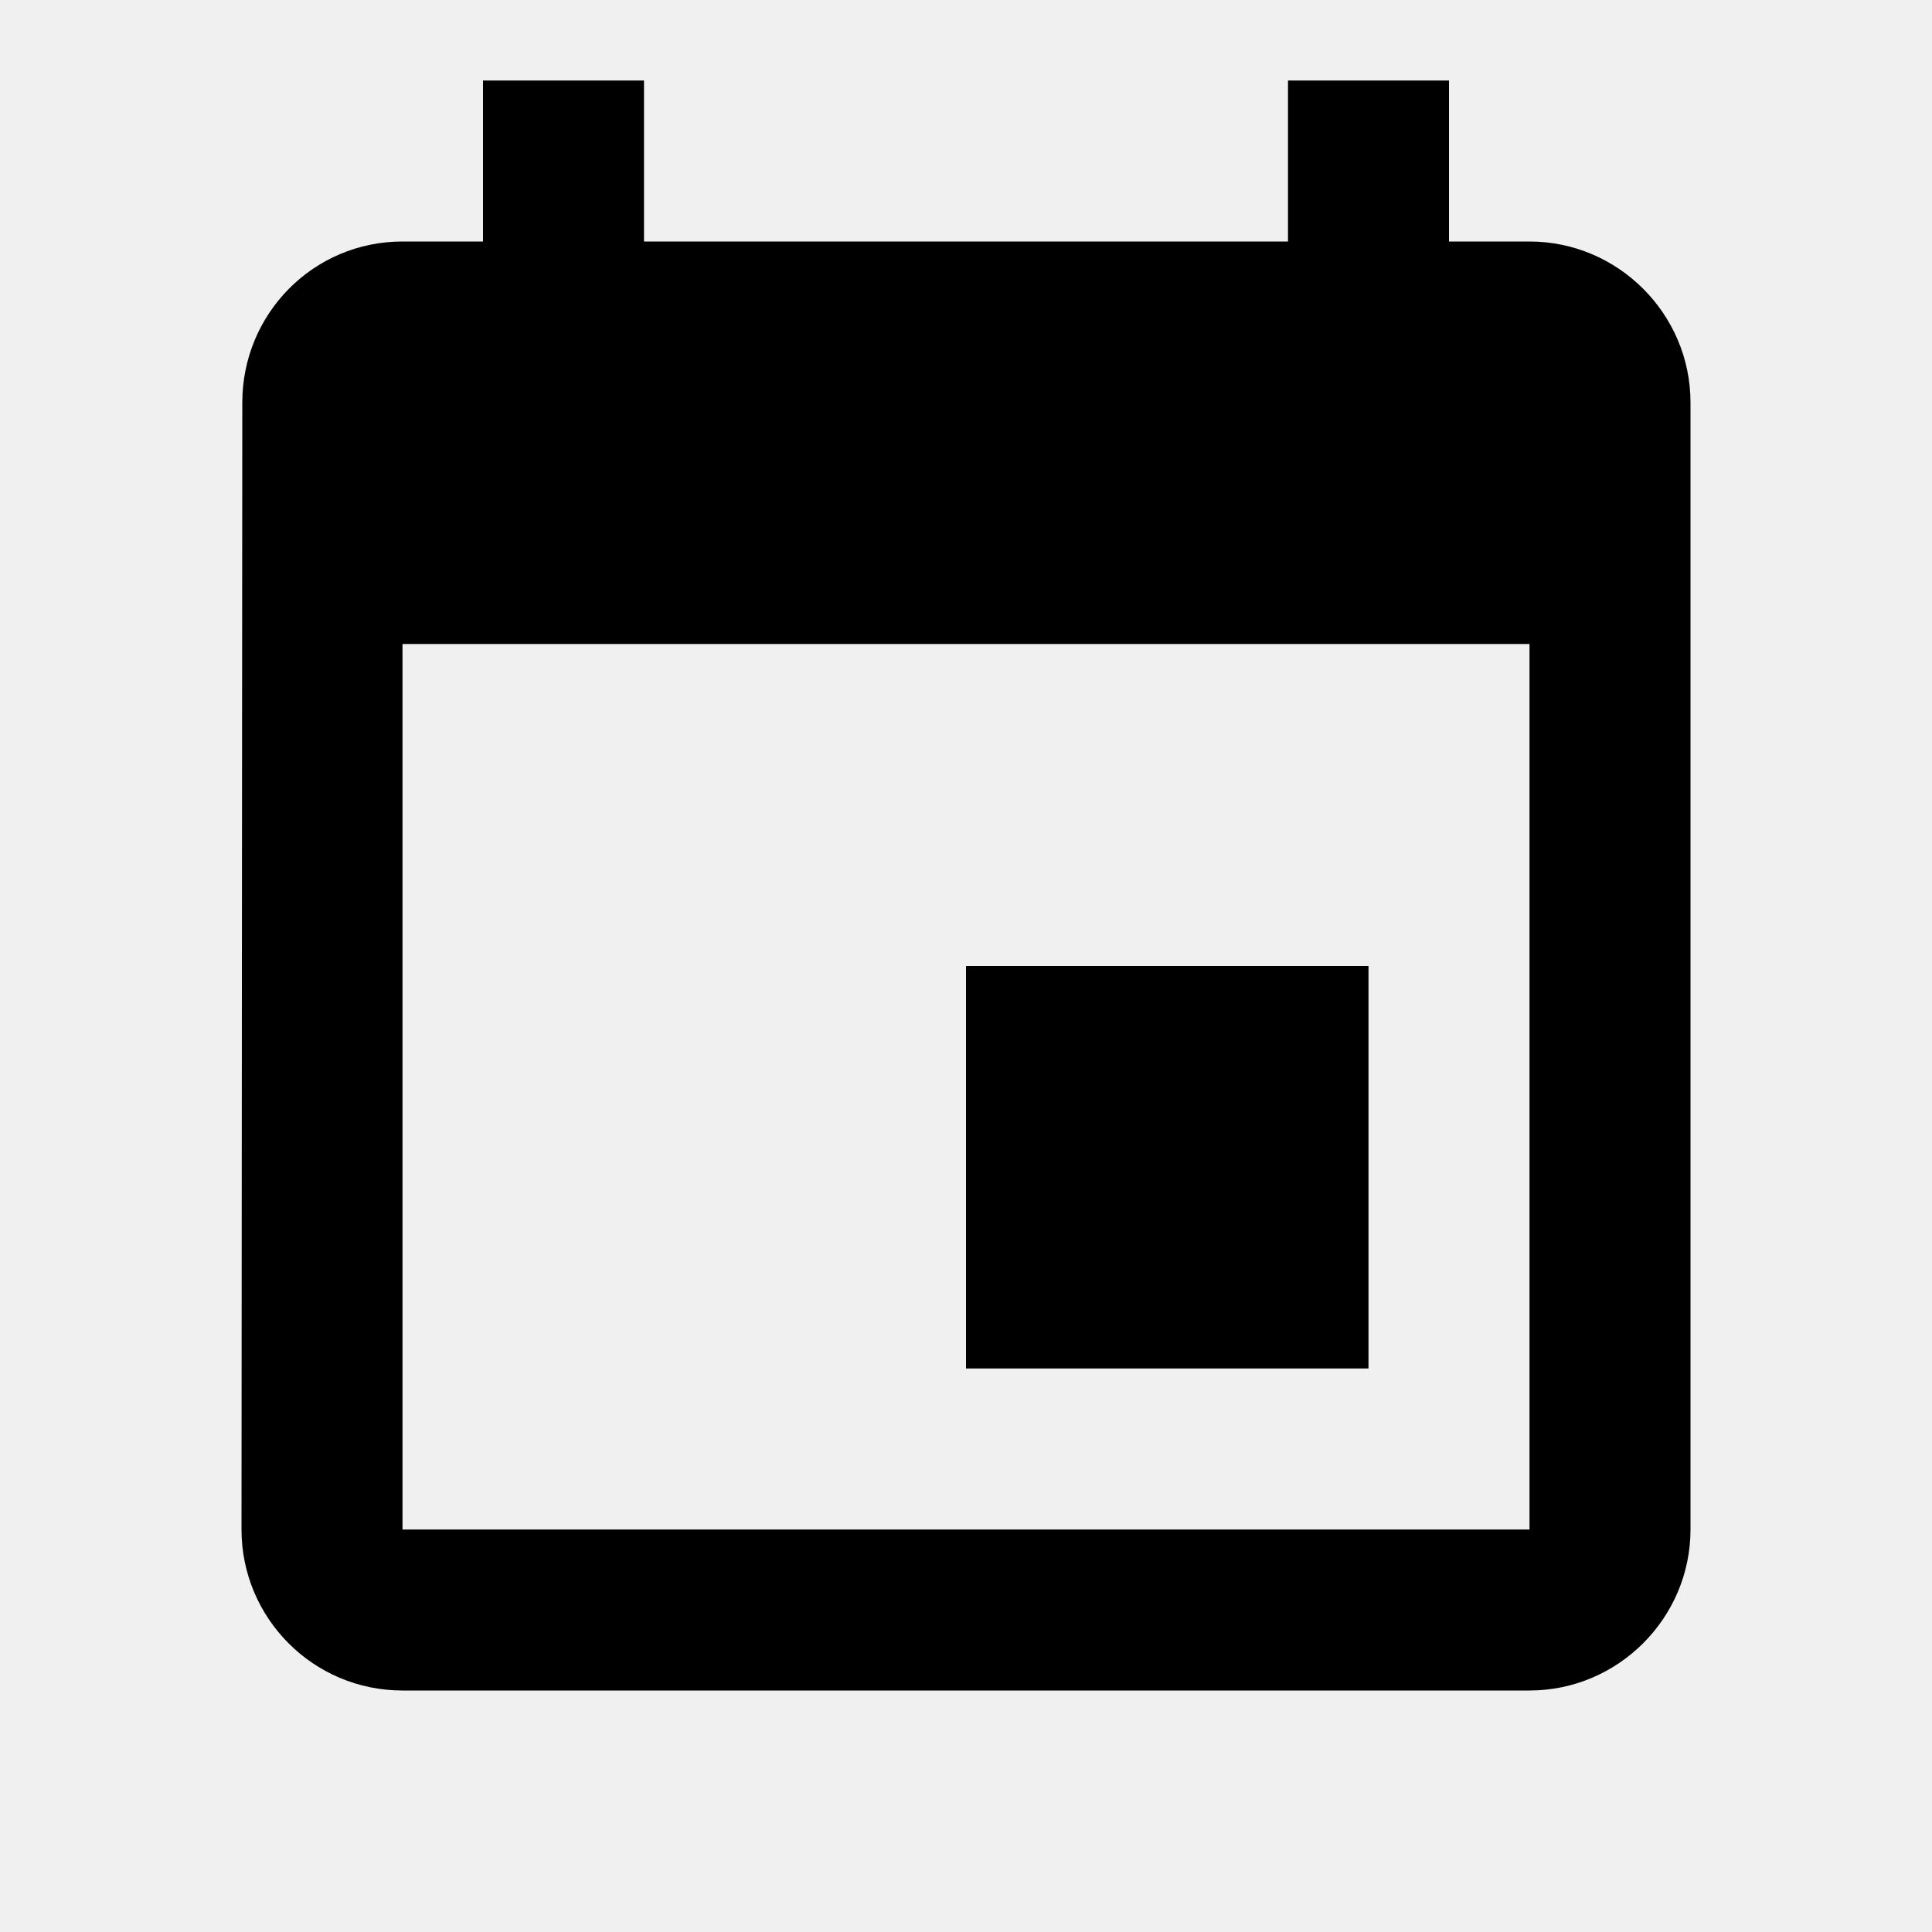
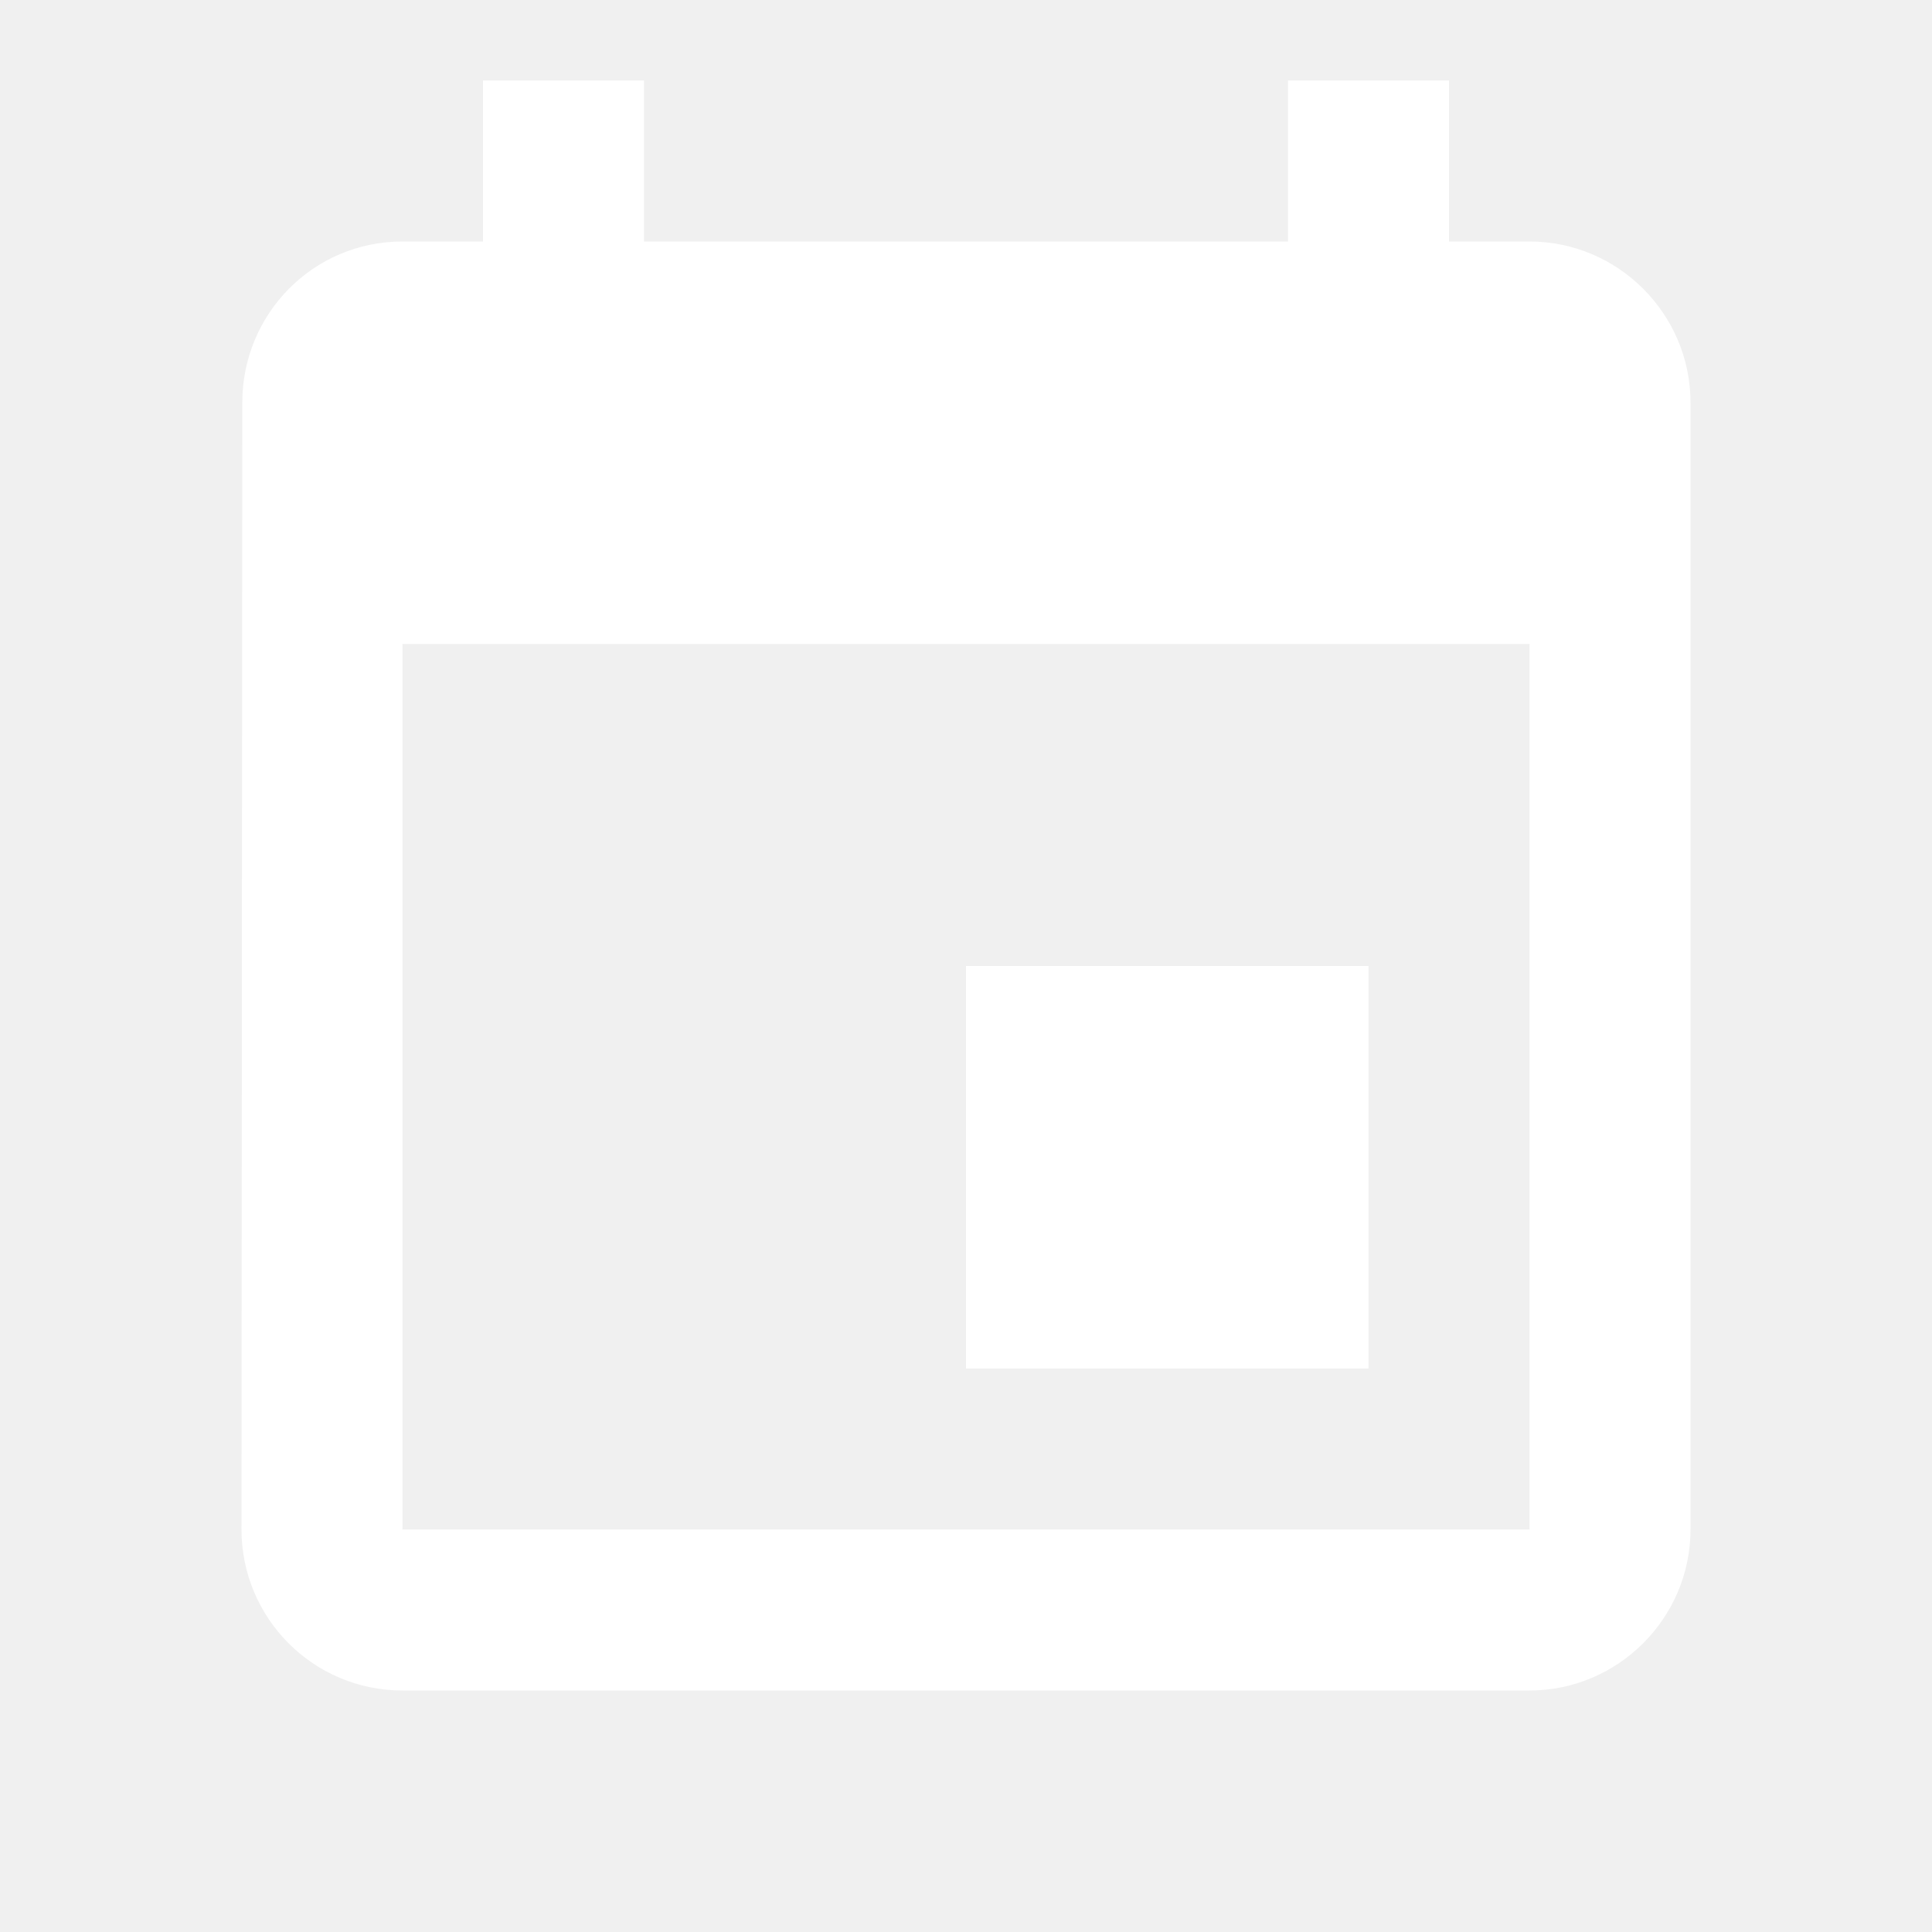
- <svg xmlns="http://www.w3.org/2000/svg" fill="#000000" height="24" viewBox="0 0 24 24" width="24">
+ <svg xmlns="http://www.w3.org/2000/svg" fill="#FFFFFF" height="36" viewBox="0 0 24 24" width="36">
  <path d="M17 12h-5v5h5v-5zM16 1v2H8V1H6v2H5c-1.11 0-1.99.9-1.99 2L3 19c0 1.1.89 2 2 2h14c1.1 0 2-.9 2-2V5c0-1.1-.9-2-2-2h-1V1h-2zm3 18H5V8h14v11z" />
  <path d="M0 0h24v24H0z" fill="none" />
</svg>
